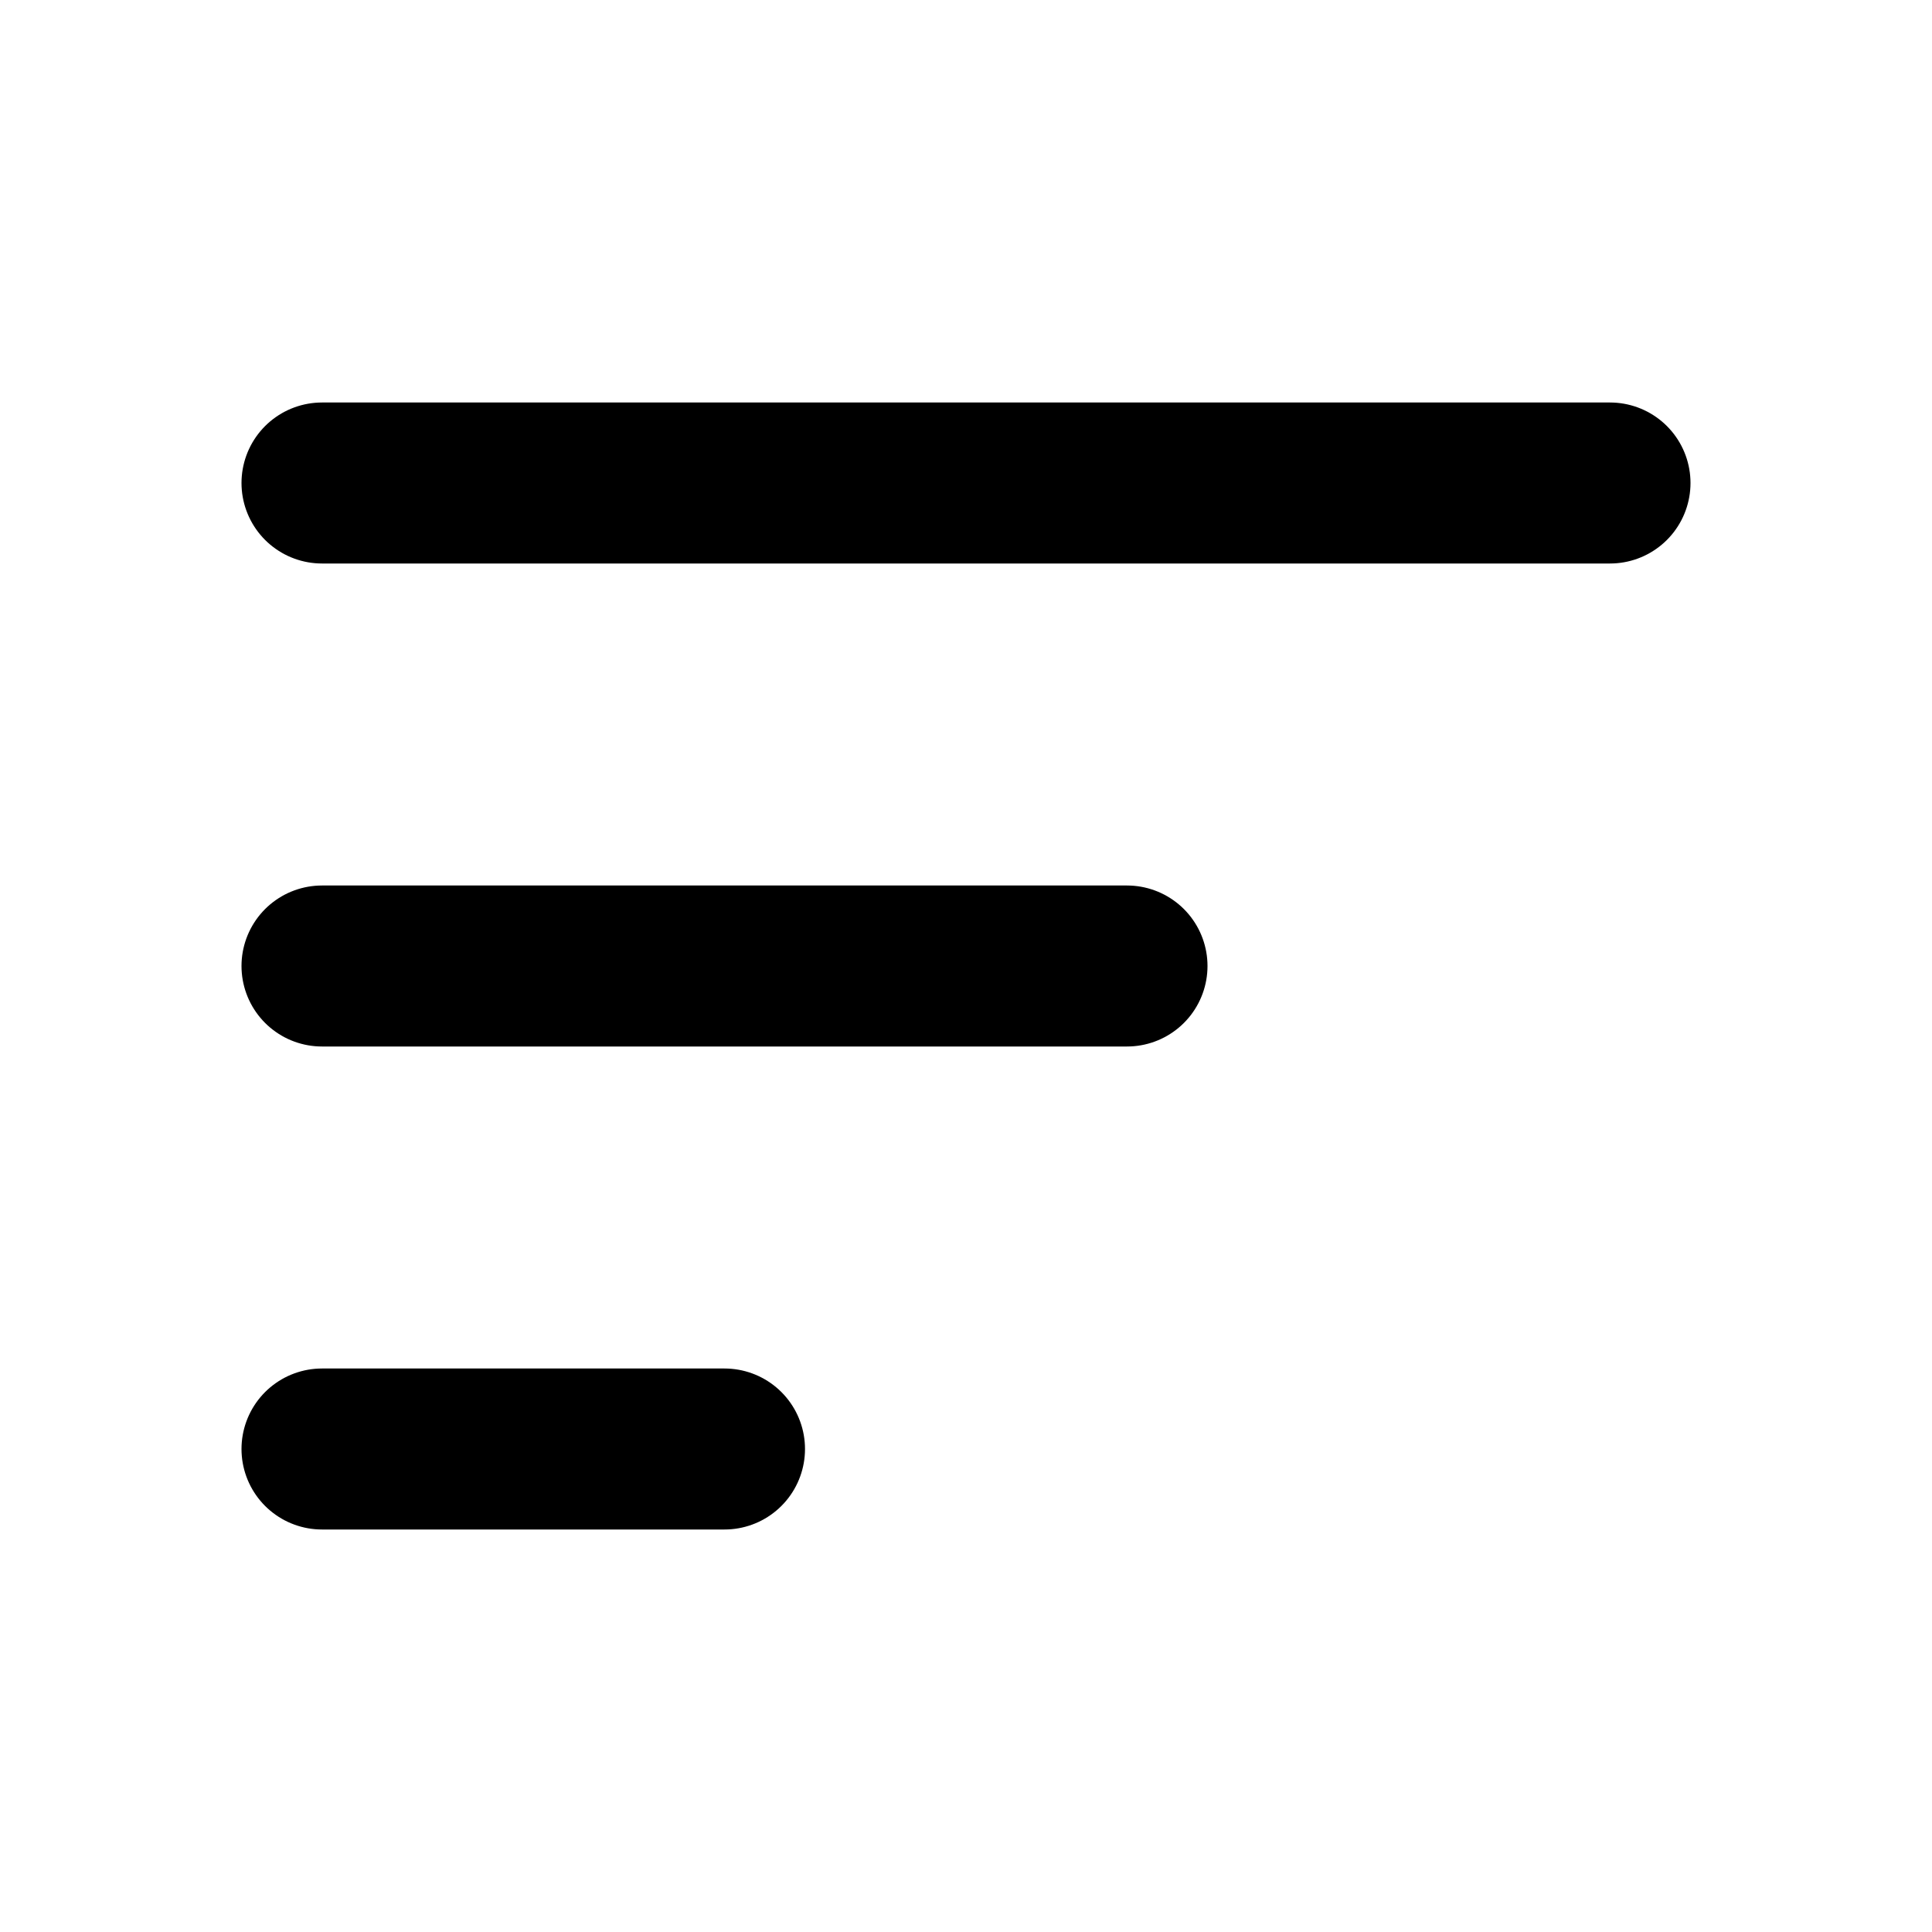
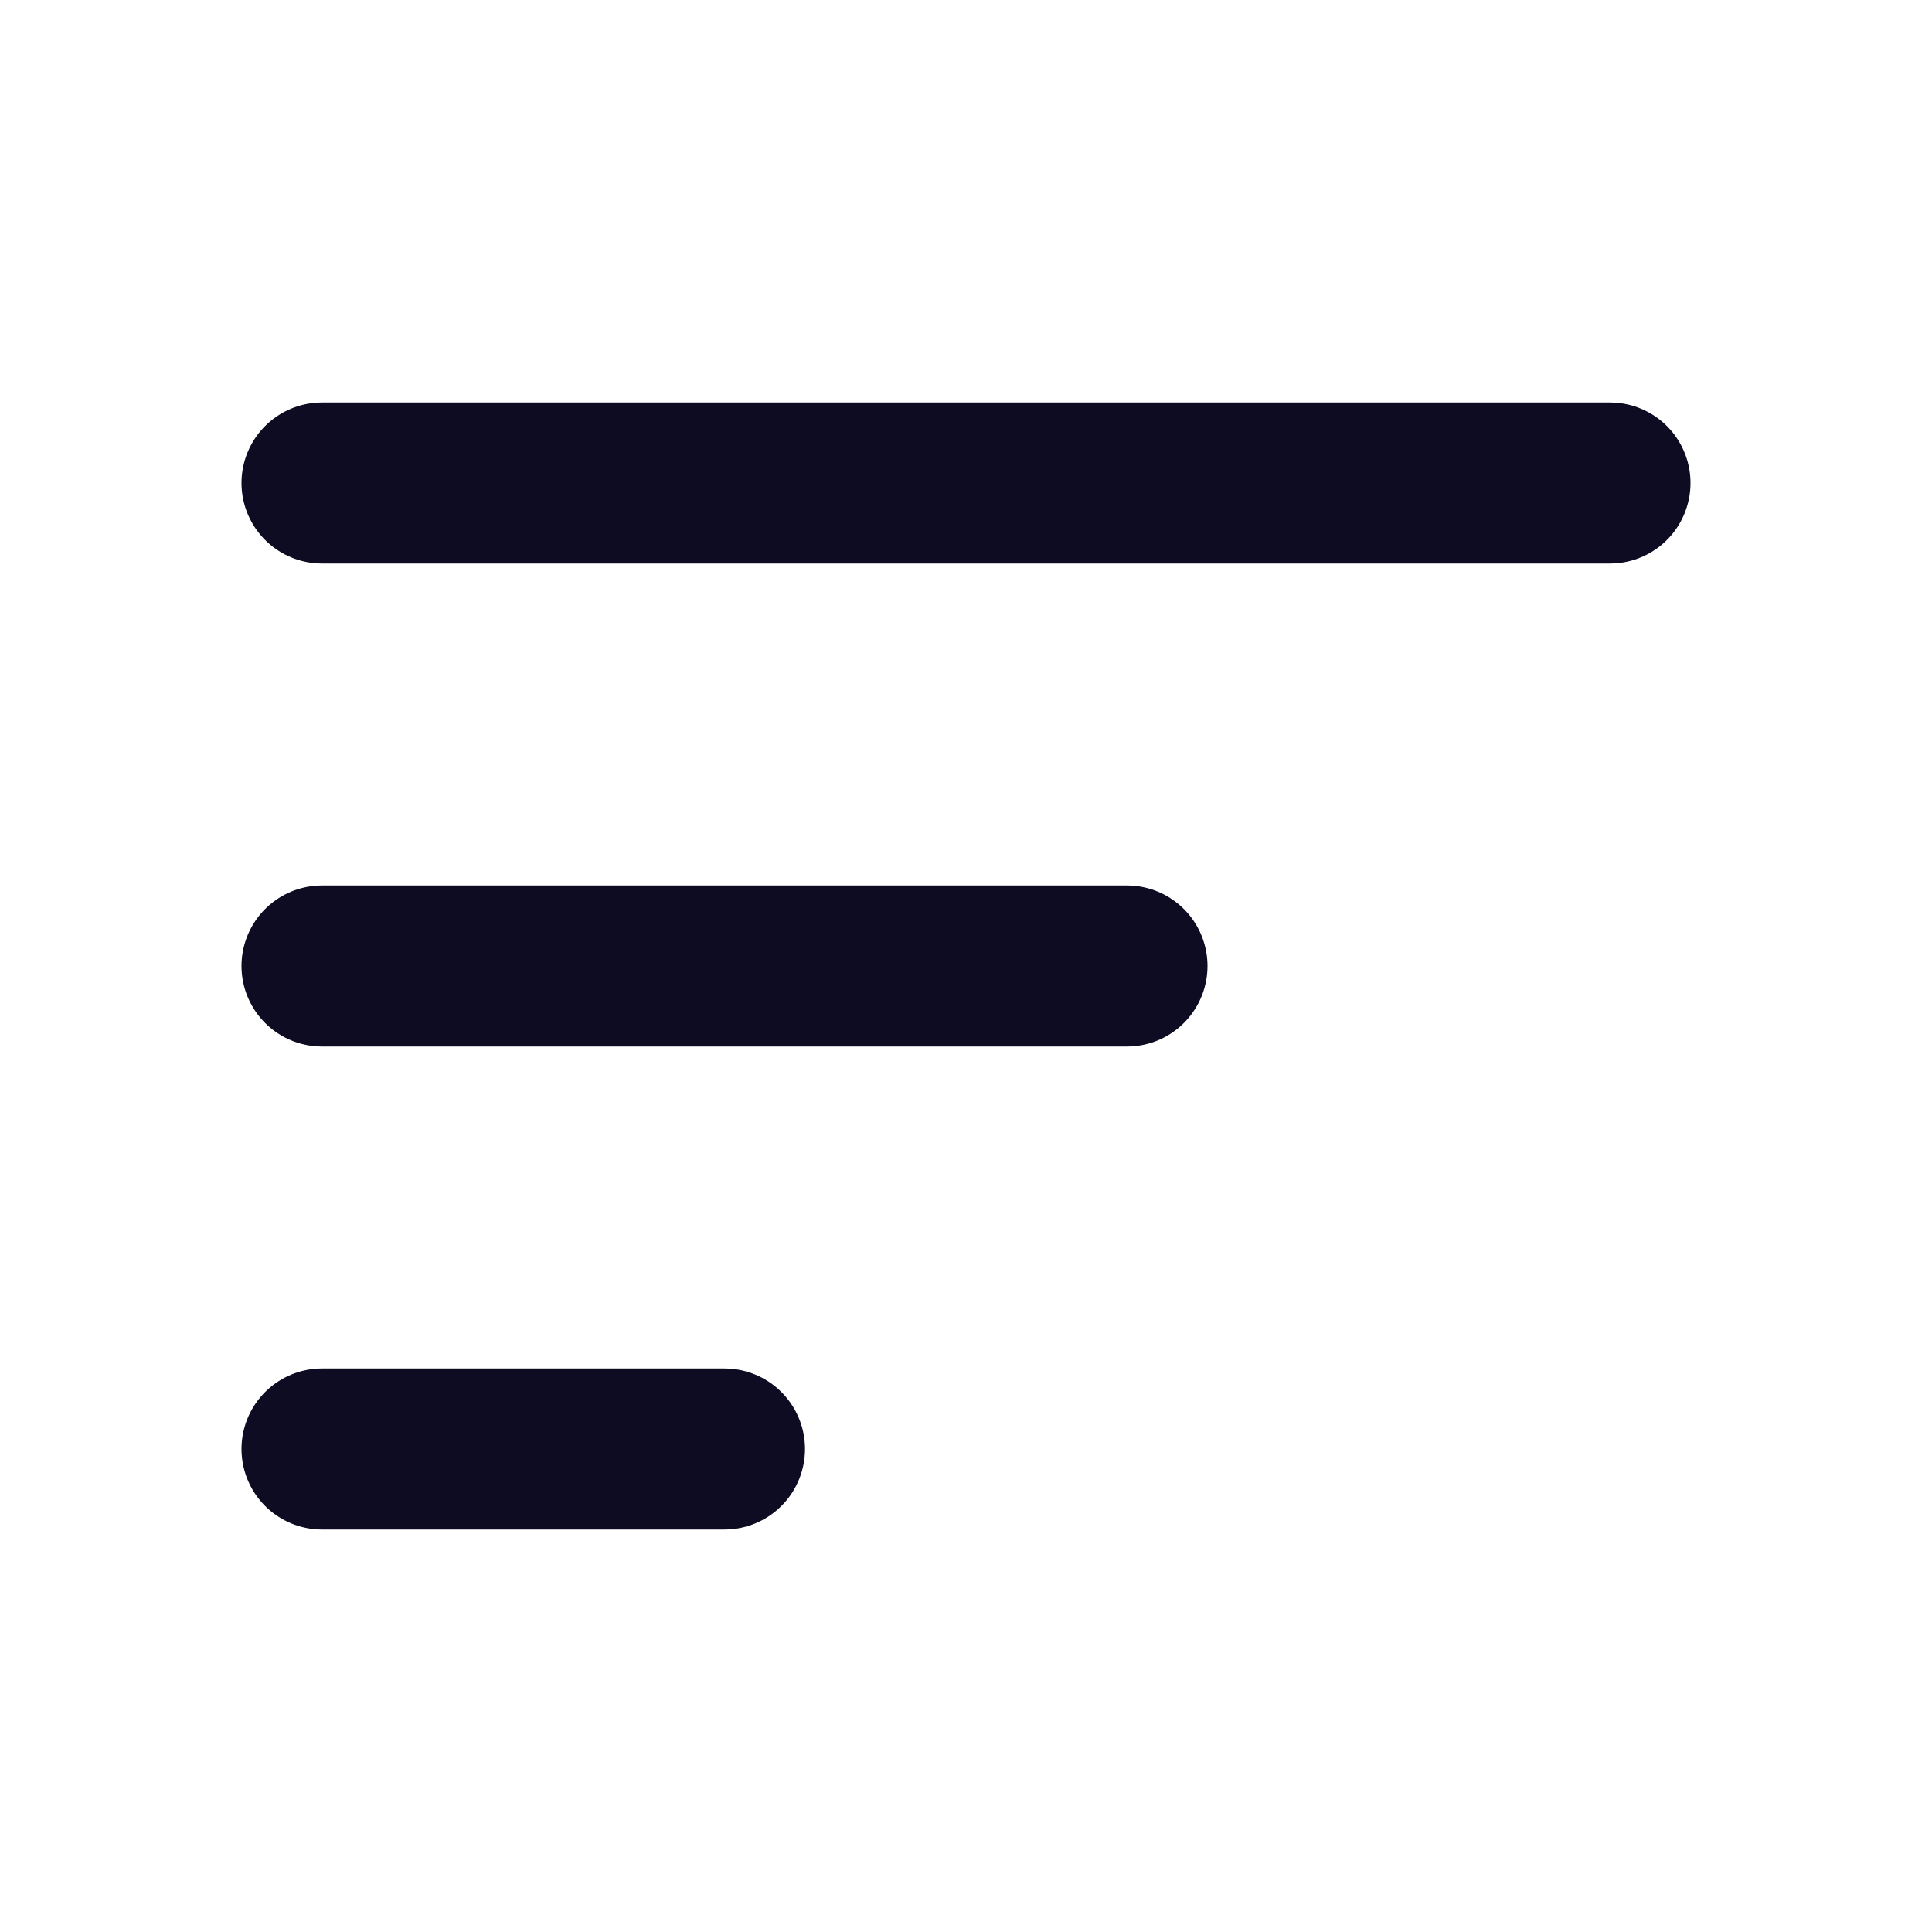
- <svg xmlns="http://www.w3.org/2000/svg" width="800px" height="800px" viewBox="0 0 24.00 24.00" fill="none" stroke="#000000" transform="rotate(0)matrix(1, 0, 0, 1, 0, 0)">
+ <svg xmlns="http://www.w3.org/2000/svg" width="800px" height="800px" viewBox="0 0 24.00 24.00" fill="none" stroke="#0d0c22" transform="rotate(0)matrix(1, 0, 0, 1, 0, 0)">
  <g id="SVGRepo_bgCarrier" stroke-width="0" transform="translate(0,0), scale(1)" />
-   <g id="SVGRepo_tracerCarrier" stroke-linecap="round" stroke-linejoin="round" stroke="#5f0707" stroke-width="0.192" />
+   <g id="SVGRepo_tracerCarrier" stroke-linecap="round" stroke-linejoin="round" stroke="#f8f7f4" stroke-width="0.192" />
  <g id="SVGRepo_iconCarrier">
-     <path d="M4 6H20M4 12H14M4 18H9" stroke="#000000" stroke-width="2" stroke-linecap="round" stroke-linejoin="round" />
+     <path d="M4 6H20M4 12H14M4 18H9" stroke="#0d0c22" stroke-width="2" stroke-linecap="round" stroke-linejoin="round" />
  </g>
</svg>
